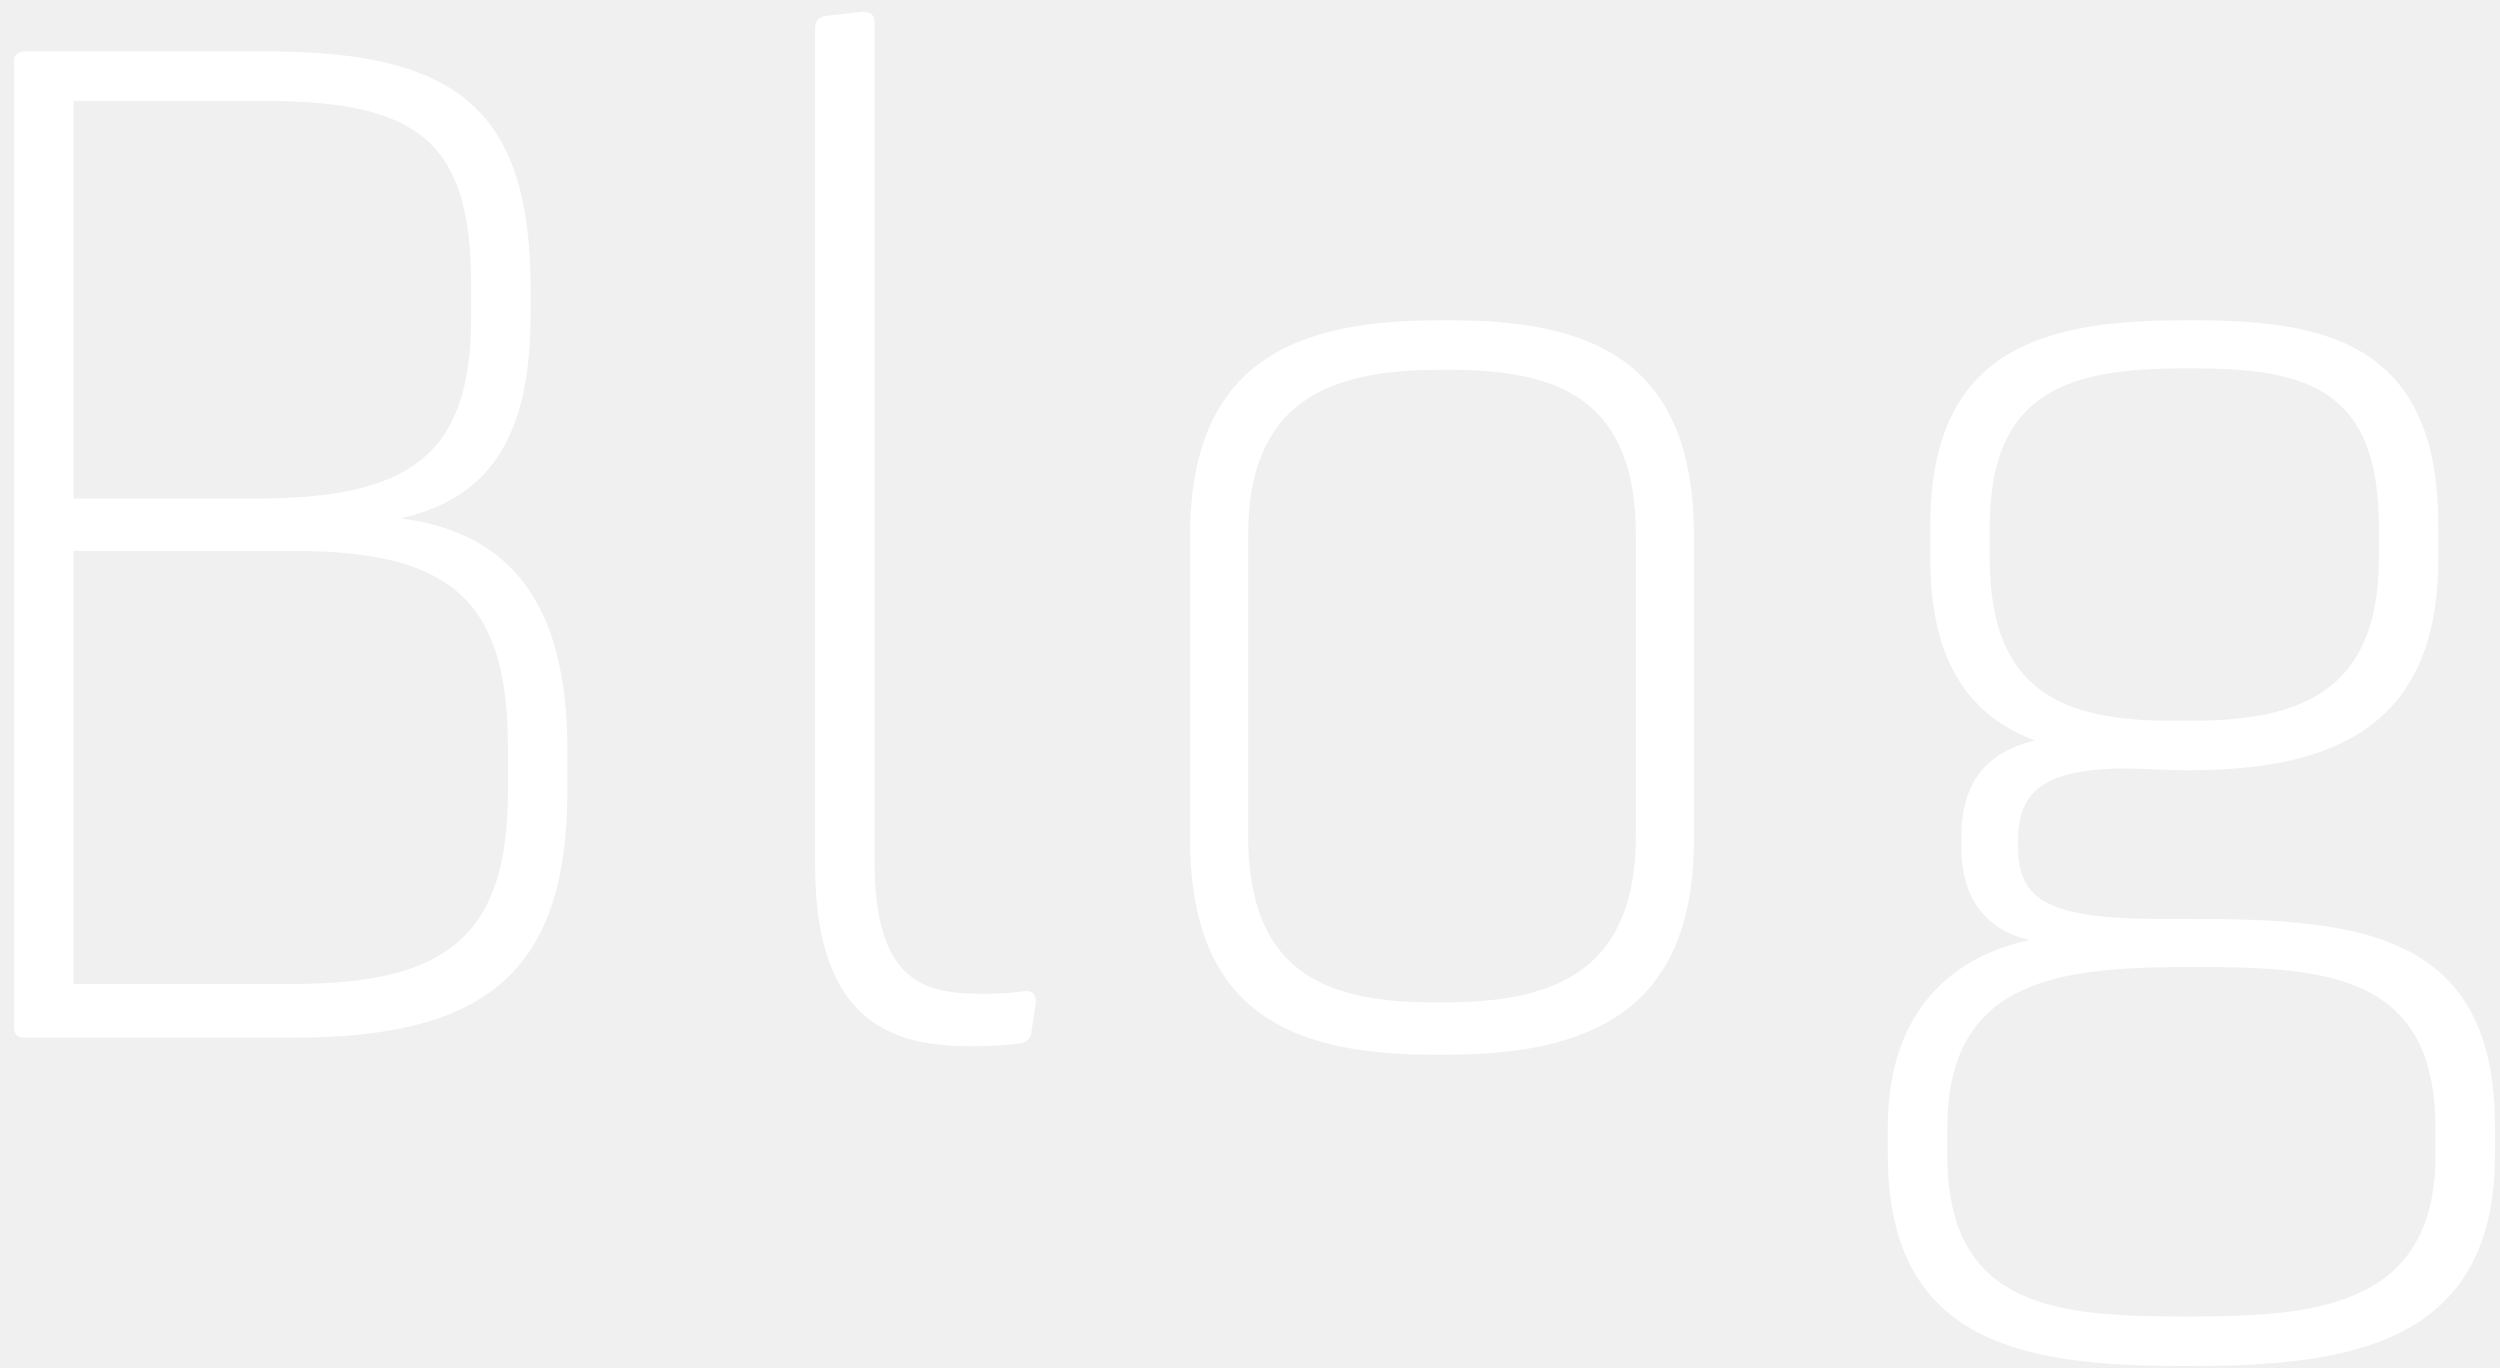
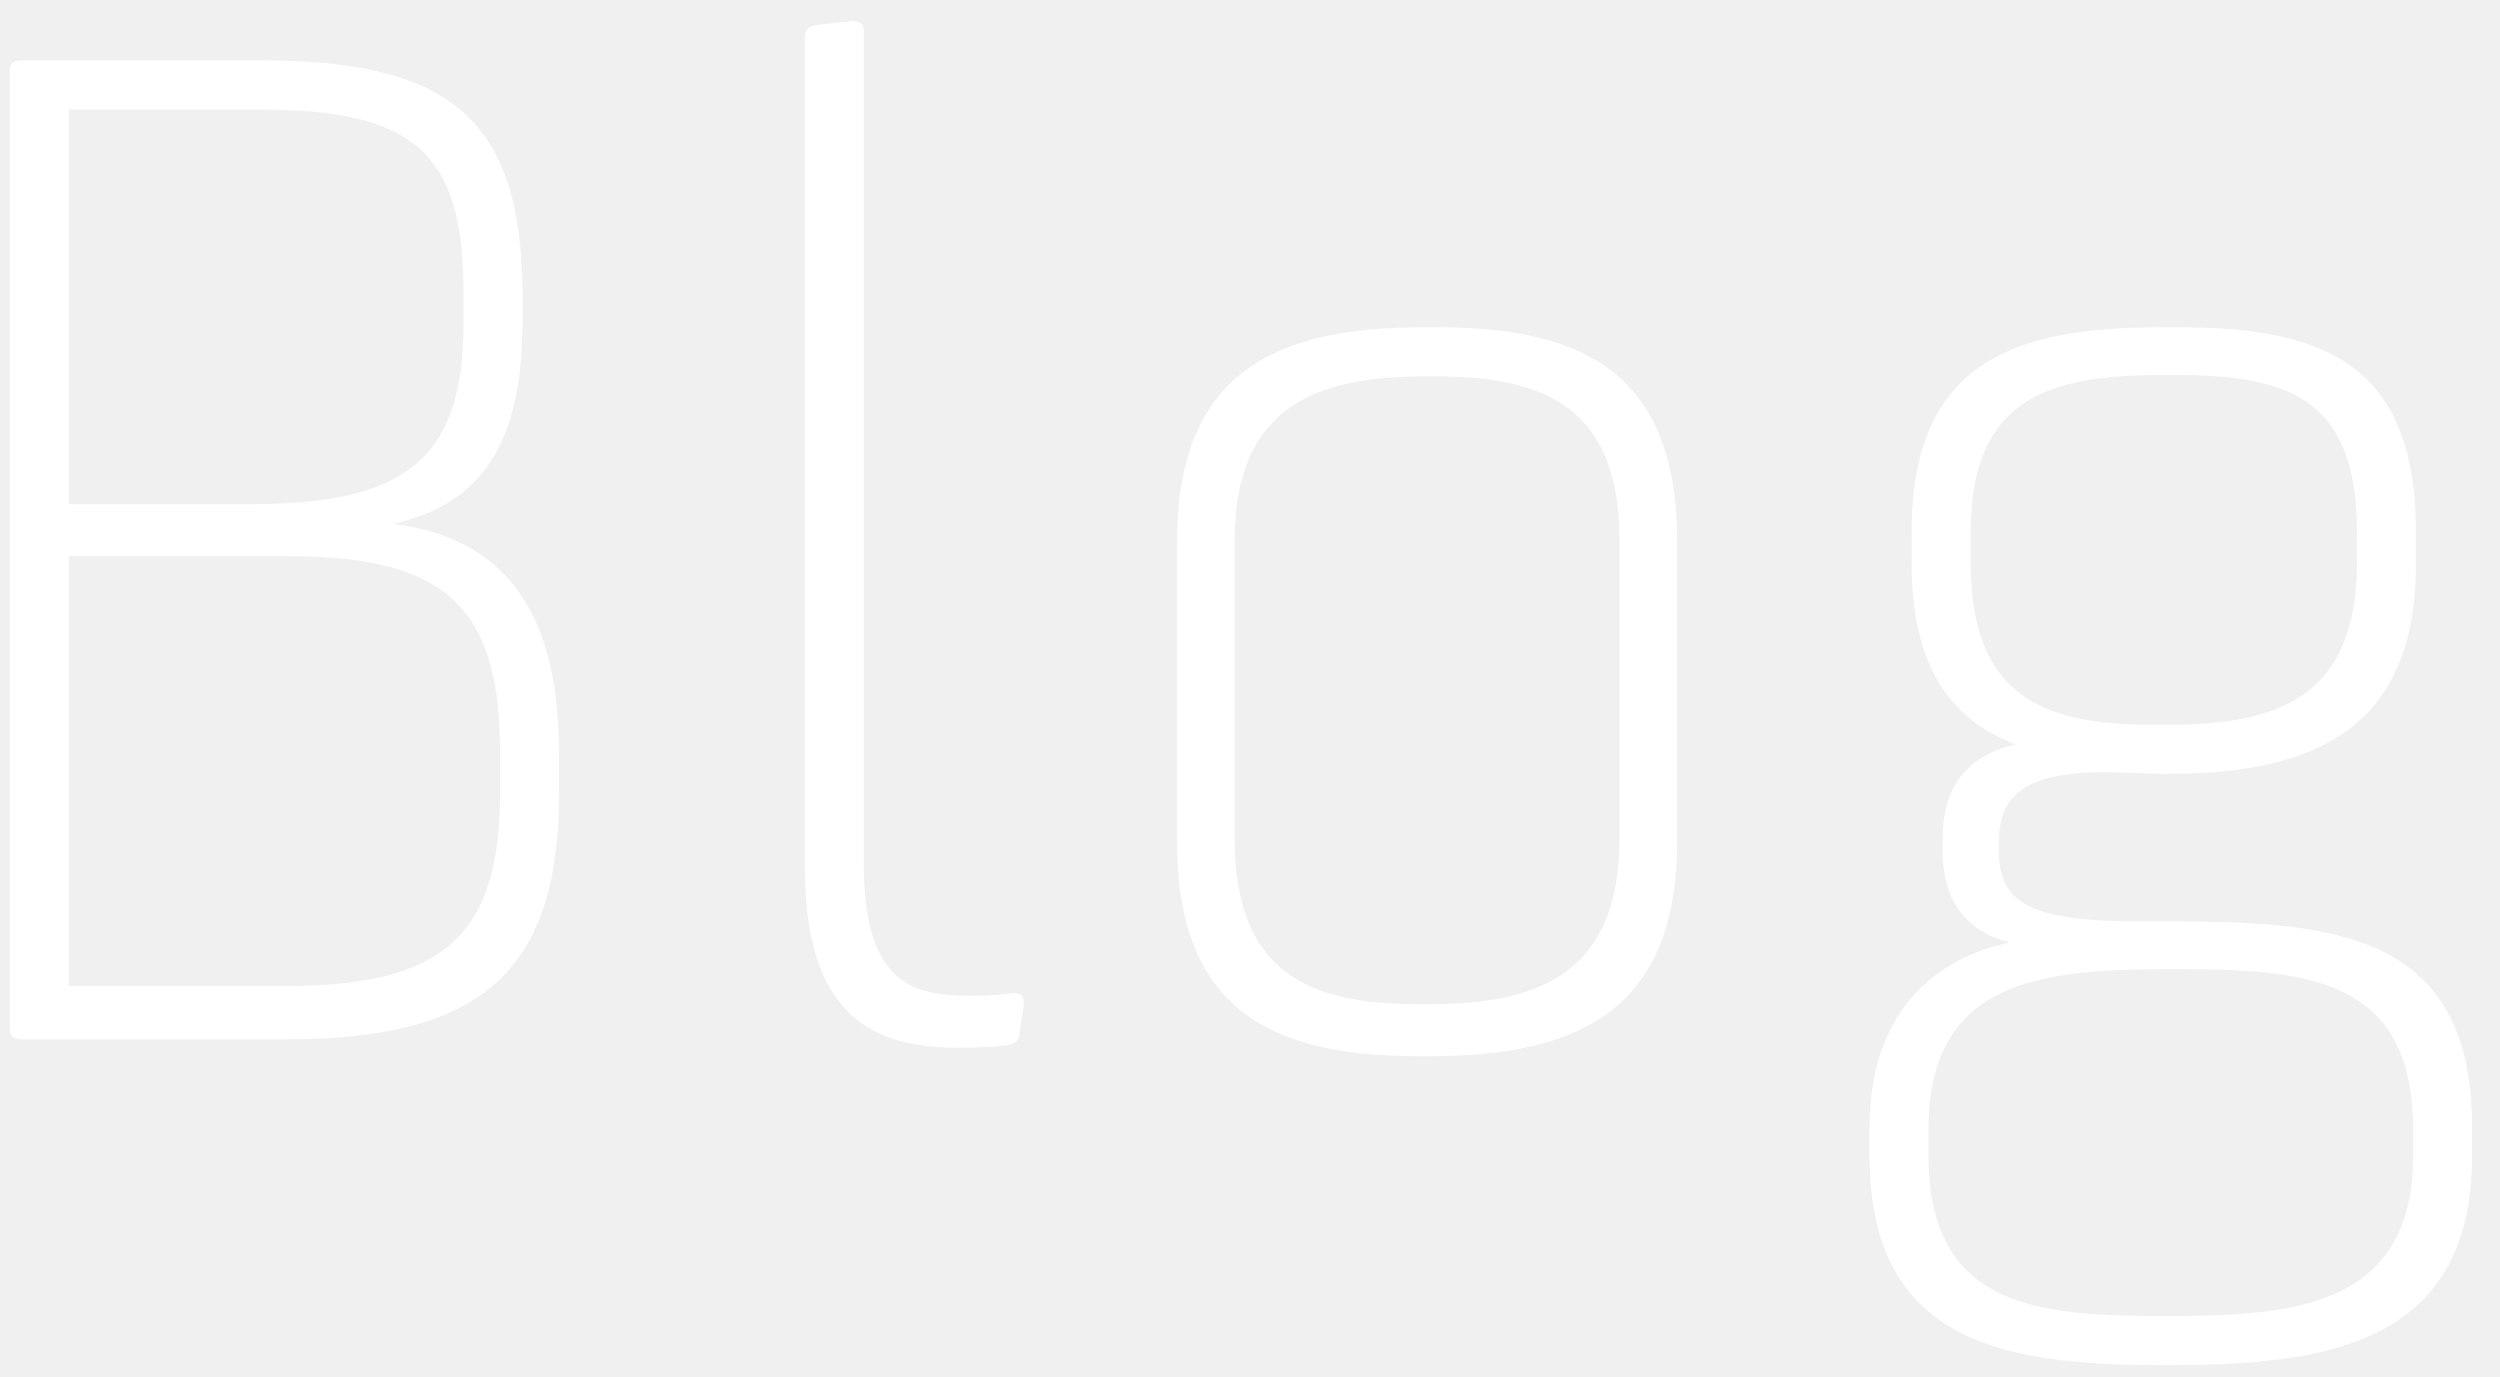
- <svg xmlns="http://www.w3.org/2000/svg" width="159px" height="87px" viewBox="0 0 159 87" version="1.1">
+ <svg xmlns="http://www.w3.org/2000/svg" width="89px" height="49px" viewBox="0 0 89 49" version="1.1">
  <defs />
  <g id="Page-1" stroke="none" stroke-width="1" fill="none" fill-rule="evenodd">
-     <g id="Blog-v2" transform="translate(-244, -206)" fill="#FFFFFF">
-       <path d="M262.625,272 L245.615,272 C245.165,272 244.895,271.82 244.895,271.37 L244.895,209.9 C244.895,209.45 245.165,209.27 245.615,209.27 L261.005,209.27 C273.155,209.27 277.745,213.05 277.745,224.39 L277.745,226.01 C277.745,233.93 275.045,237.71 269.465,238.97 C276.575,239.87 280.085,244.55 280.085,253.64 L280.085,256.25 C280.085,267.86 274.865,272 262.625,272 Z M273.965,226.19 L273.965,224.12 C273.965,215.21 270.815,212.42 260.915,212.42 L248.675,212.42 L248.675,237.71 L260.195,237.71 C269.915,237.71 273.965,235.1 273.965,226.19 Z M276.305,256.34 L276.305,253.55 C276.305,244.19 272.705,241.04 262.715,241.04 L248.675,241.04 L248.675,268.58 L262.625,268.58 C272.435,268.58 276.305,265.52 276.305,256.34 Z M295.839,261.02 C295.839,271.46 301.239,272.54 305.829,272.54 C307.179,272.54 308.259,272.45 308.889,272.36 C309.339,272.27 309.609,272 309.609,271.55 L309.879,269.75 C309.879,269.21 309.699,269.03 309.249,269.03 C308.619,269.12 307.629,269.21 306.639,269.21 C302.949,269.21 299.619,268.67 299.619,260.75 L299.619,207.38 C299.619,206.93 299.349,206.75 298.809,206.75 L296.469,207.02 C296.019,207.11 295.839,207.38 295.839,207.83 L295.839,261.02 Z M319.692,259.4 L319.692,240.05 C319.692,228.8 326.623,226.37 335.533,226.37 L336.252,226.37 C345.072,226.37 351.733,228.8 351.733,240.05 L351.733,259.4 C351.733,270.56 344.803,273.08 335.892,273.08 L335.173,273.08 C326.353,273.08 319.692,270.56 319.692,259.4 Z M335.173,269.75 L335.892,269.75 C343.002,269.75 348.043,267.68 348.043,259.13 L348.043,240.05 C348.043,231.5 343.272,229.52 336.252,229.52 L335.533,229.52 C328.423,229.52 323.382,231.59 323.382,240.05 L323.382,259.13 C323.382,267.68 328.062,269.75 335.173,269.75 Z M364.066,279.47 L364.066,277.67 C364.066,270.11 368.386,266.78 373.066,265.79 C369.736,264.98 368.746,262.46 368.746,259.94 L368.746,259.22 C368.746,256.7 369.556,254 373.426,253.1 C370.096,251.84 366.766,249.05 366.766,241.58 L366.766,239.42 C366.766,228.17 373.966,226.37 382.876,226.37 L383.686,226.37 C392.416,226.37 399.076,228.17 399.076,239.42 L399.076,241.58 C399.076,252.74 391.696,254.99 383.056,254.99 C381.706,254.99 379.366,254.81 378.016,254.9 C373.156,255.17 372.346,257.06 372.346,259.58 L372.346,259.76 C372.346,262.91 373.696,264.44 381.166,264.44 L382.606,264.44 C393.226,264.44 402.676,264.8 402.676,277.58 L402.676,279.47 C402.676,291.71 393.046,292.88 383.146,292.88 C373.246,292.88 364.066,291.8 364.066,279.47 Z M382.156,251.84 L383.326,251.84 C390.256,251.84 395.296,250.04 395.296,241.49 L395.296,239.51 C395.296,230.87 390.886,229.43 383.596,229.43 L382.876,229.43 C375.586,229.43 370.546,230.87 370.546,239.51 L370.546,241.49 C370.546,250.04 375.226,251.84 382.156,251.84 Z M367.846,277.76 L367.846,279.47 C367.846,289.28 374.956,289.73 383.056,289.73 C390.976,289.73 398.896,289.28 398.896,279.47 L398.896,277.76 C398.896,267.95 391.966,267.5 383.506,267.5 C375.136,267.5 367.846,268.13 367.846,277.76 Z" id="Blog-Copy" />
+     <g id="About-v4" transform="translate(-152, -215)" fill="#FFFFFF">
+       <g id="Group-2" transform="translate(148, 214)">
+         <path d="M14.2,38 L4.75,38 C4.5,38 4.35,37.9 4.35,37.65 L4.35,3.5 C4.35,3.25 4.5,3.15 4.75,3.15 L13.3,3.15 C20.05,3.15 22.6,5.25 22.6,11.55 L22.6,12.45 C22.6,16.85 21.1,18.95 18,19.65 C21.95,20.15 23.9,22.75 23.9,27.8 L23.9,29.25 C23.9,35.7 21,38 14.2,38 Z M20.5,12.55 L20.5,11.4 C20.5,6.45 18.75,4.9 13.25,4.9 L6.45,4.9 L6.45,18.95 L12.85,18.95 C18.25,18.95 20.5,17.5 20.5,12.55 Z M21.8,29.3 L21.8,27.75 C21.8,22.55 19.8,20.8 14.25,20.8 L6.45,20.8 L6.45,36.1 L14.2,36.1 C19.65,36.1 21.8,34.4 21.8,29.3 Z M32.652,31.9 C32.652,37.7 35.652,38.3 38.202,38.3 C38.952,38.3 39.552,38.25 39.902,38.2 C40.152,38.15 40.302,38 40.302,37.75 L40.452,36.75 C40.452,36.45 40.352,36.35 40.102,36.35 C39.752,36.4 39.202,36.45 38.652,36.45 C36.602,36.45 34.752,36.15 34.752,31.75 L34.752,2.1 C34.752,1.85 34.602,1.75 34.302,1.75 L33.002,1.9 C32.752,1.95 32.652,2.1 32.652,2.35 L32.652,31.9 Z M45.904,31 L45.904,20.25 C45.904,14 49.754,12.65 54.704,12.65 L55.104,12.65 C60.004,12.65 63.704,14 63.704,20.25 L63.704,31 C63.704,37.2 59.854,38.6 54.904,38.6 L54.504,38.6 C49.604,38.6 45.904,37.2 45.904,31 Z M54.504,36.75 L54.904,36.75 C58.854,36.75 61.654,35.6 61.654,30.85 L61.654,20.25 C61.654,15.5 59.004,14.4 55.104,14.4 L54.704,14.4 C50.754,14.4 47.954,15.55 47.954,20.25 L47.954,30.85 C47.954,35.6 50.554,36.75 54.504,36.75 Z M70.556,42.15 L70.556,41.15 C70.556,36.95 72.956,35.1 75.556,34.55 C73.706,34.1 73.156,32.7 73.156,31.3 L73.156,30.9 C73.156,29.5 73.606,28 75.756,27.5 C73.906,26.8 72.056,25.25 72.056,21.1 L72.056,19.9 C72.056,13.65 76.056,12.65 81.006,12.65 L81.456,12.65 C86.306,12.65 90.006,13.65 90.006,19.9 L90.006,21.1 C90.006,27.3 85.906,28.55 81.106,28.55 C80.356,28.55 79.056,28.45 78.306,28.5 C75.606,28.65 75.156,29.7 75.156,31.1 L75.156,31.2 C75.156,32.95 75.906,33.8 80.056,33.8 L80.856,33.8 C86.756,33.8 92.006,34 92.006,41.1 L92.006,42.15 C92.006,48.95 86.656,49.6 81.156,49.6 C75.656,49.6 70.556,49 70.556,42.15 Z M80.606,26.8 L81.256,26.8 C85.106,26.8 87.906,25.8 87.906,21.05 L87.906,19.95 C87.906,15.15 85.456,14.35 81.406,14.35 L81.006,14.35 C76.956,14.35 74.156,15.15 74.156,19.95 L74.156,21.05 C74.156,25.8 76.756,26.8 80.606,26.8 Z M72.656,41.2 L72.656,42.15 C72.656,47.6 76.606,47.85 81.106,47.85 C85.506,47.85 89.906,47.6 89.906,42.15 L89.906,41.2 C89.906,35.75 86.056,35.5 81.356,35.5 C76.706,35.5 72.656,35.85 72.656,41.2 Z" id="Blog" />
+       </g>
    </g>
  </g>
</svg>
